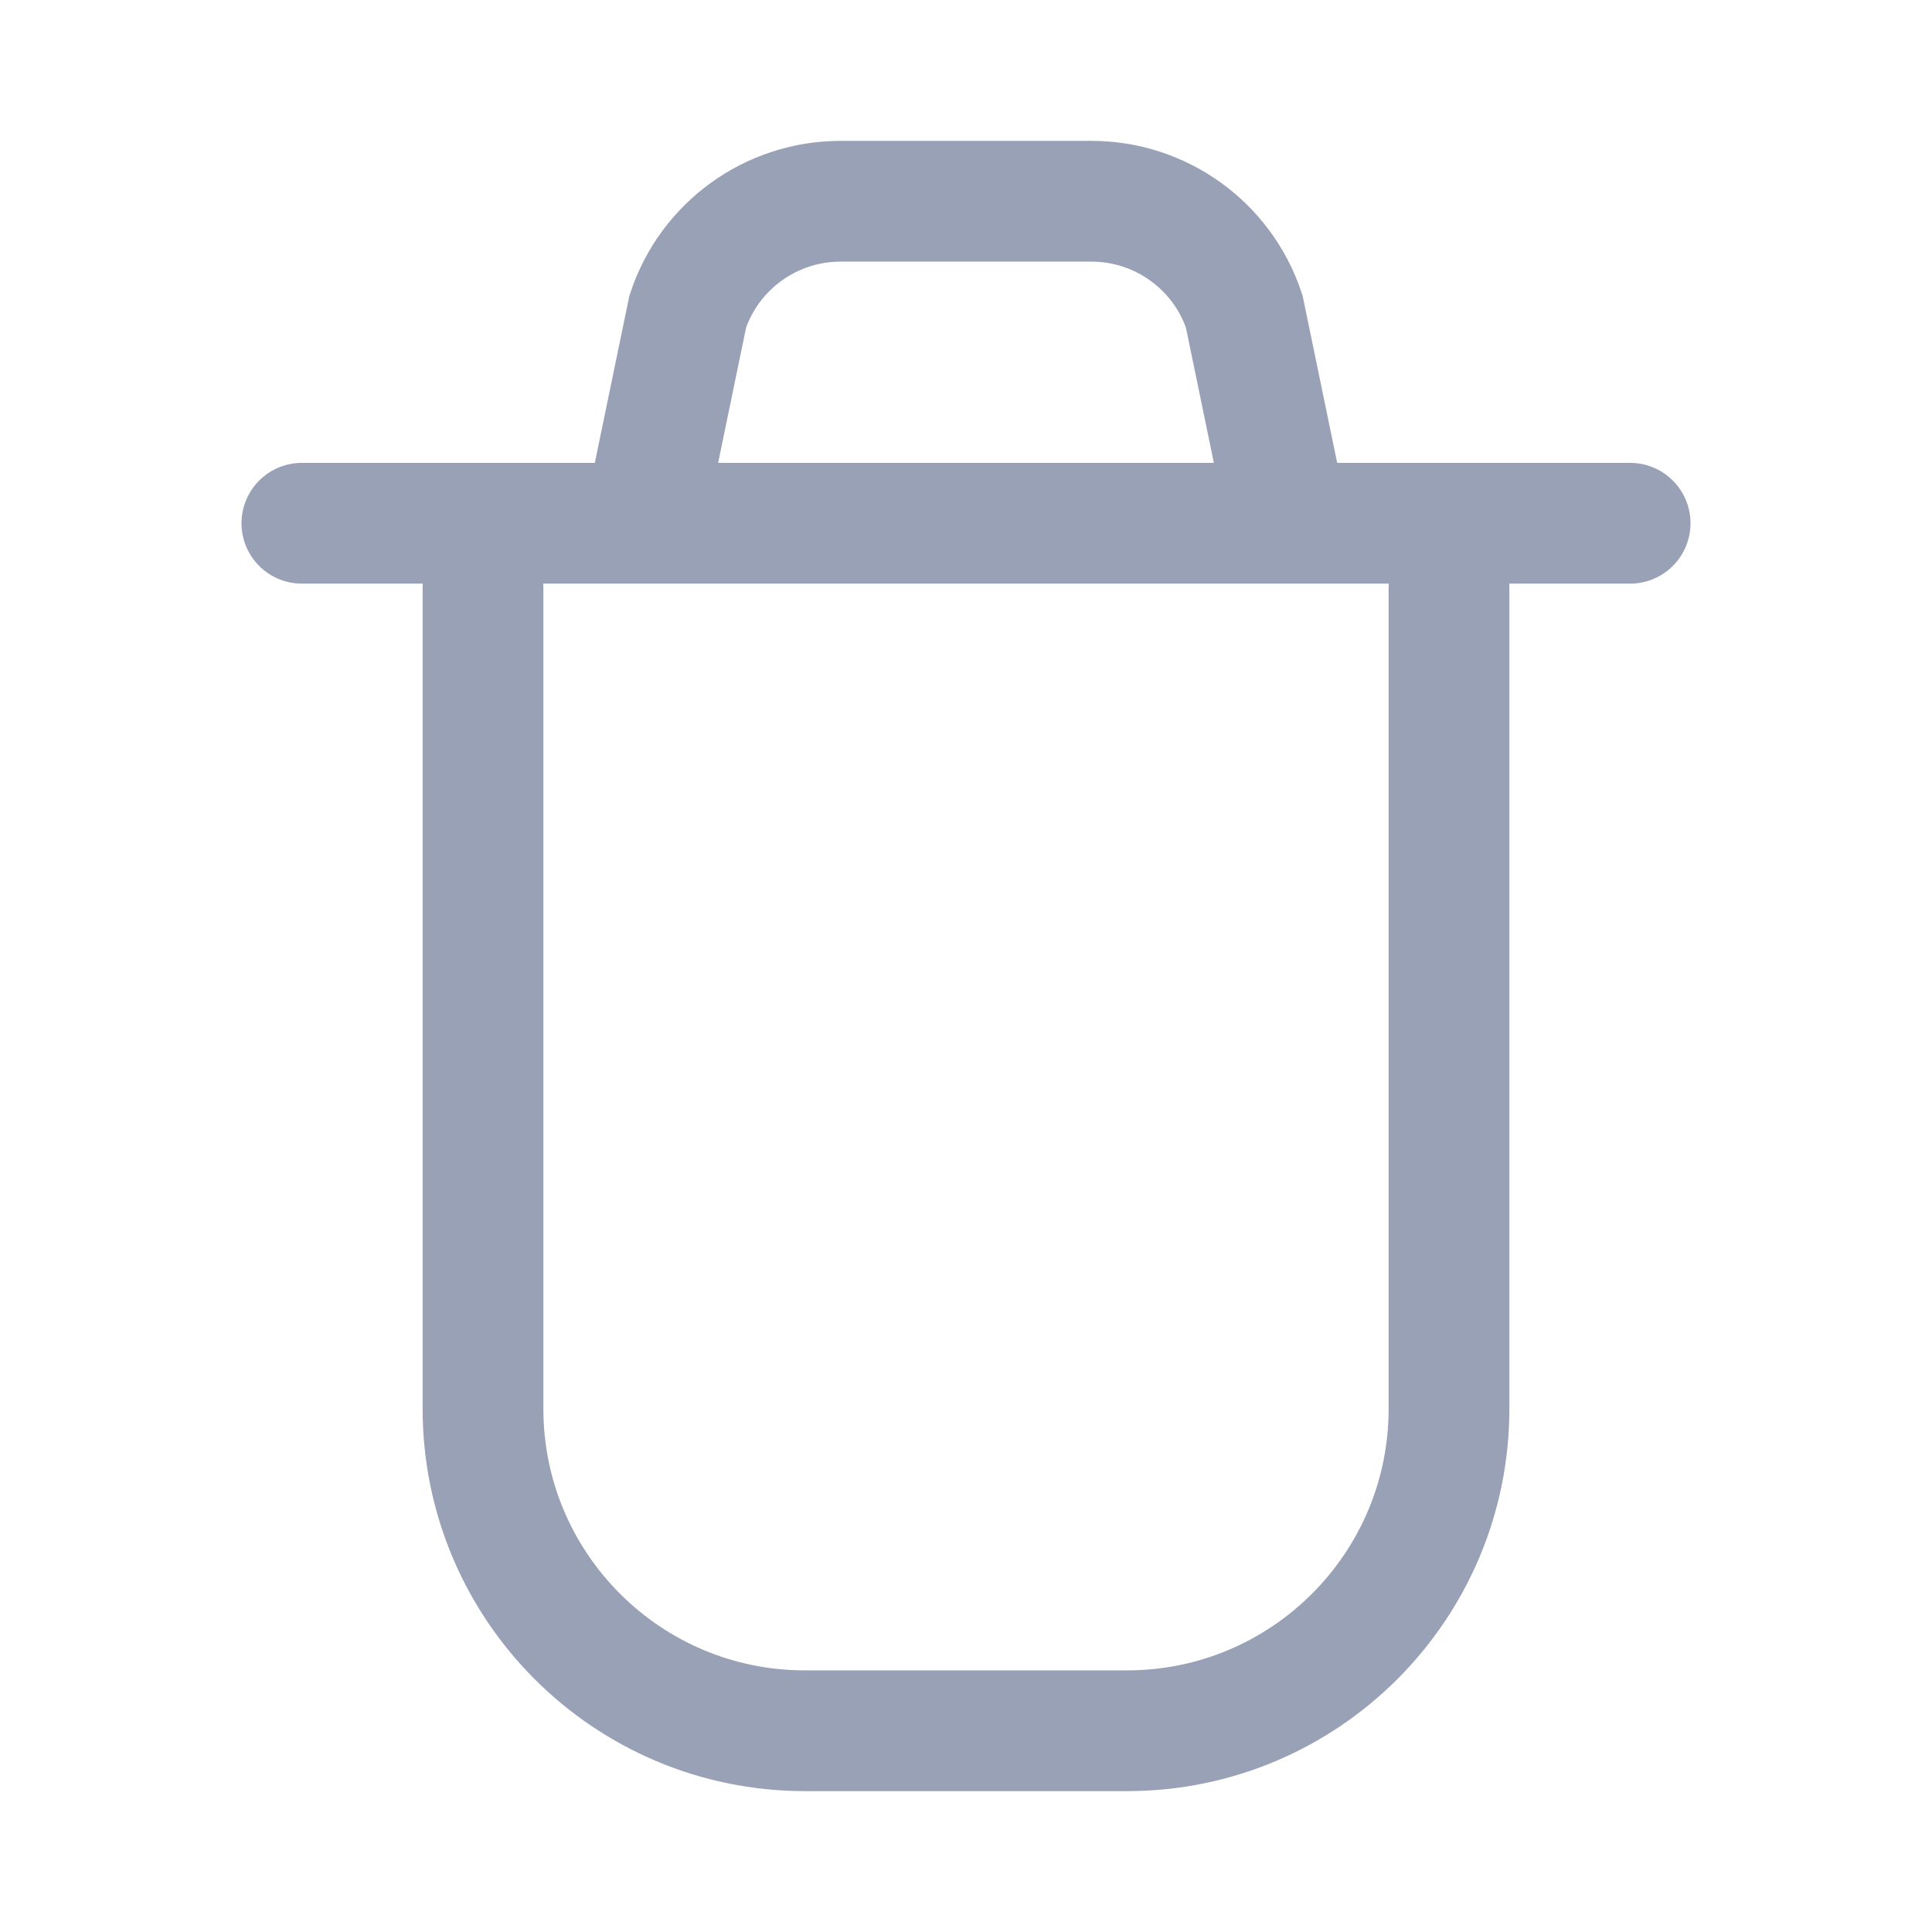
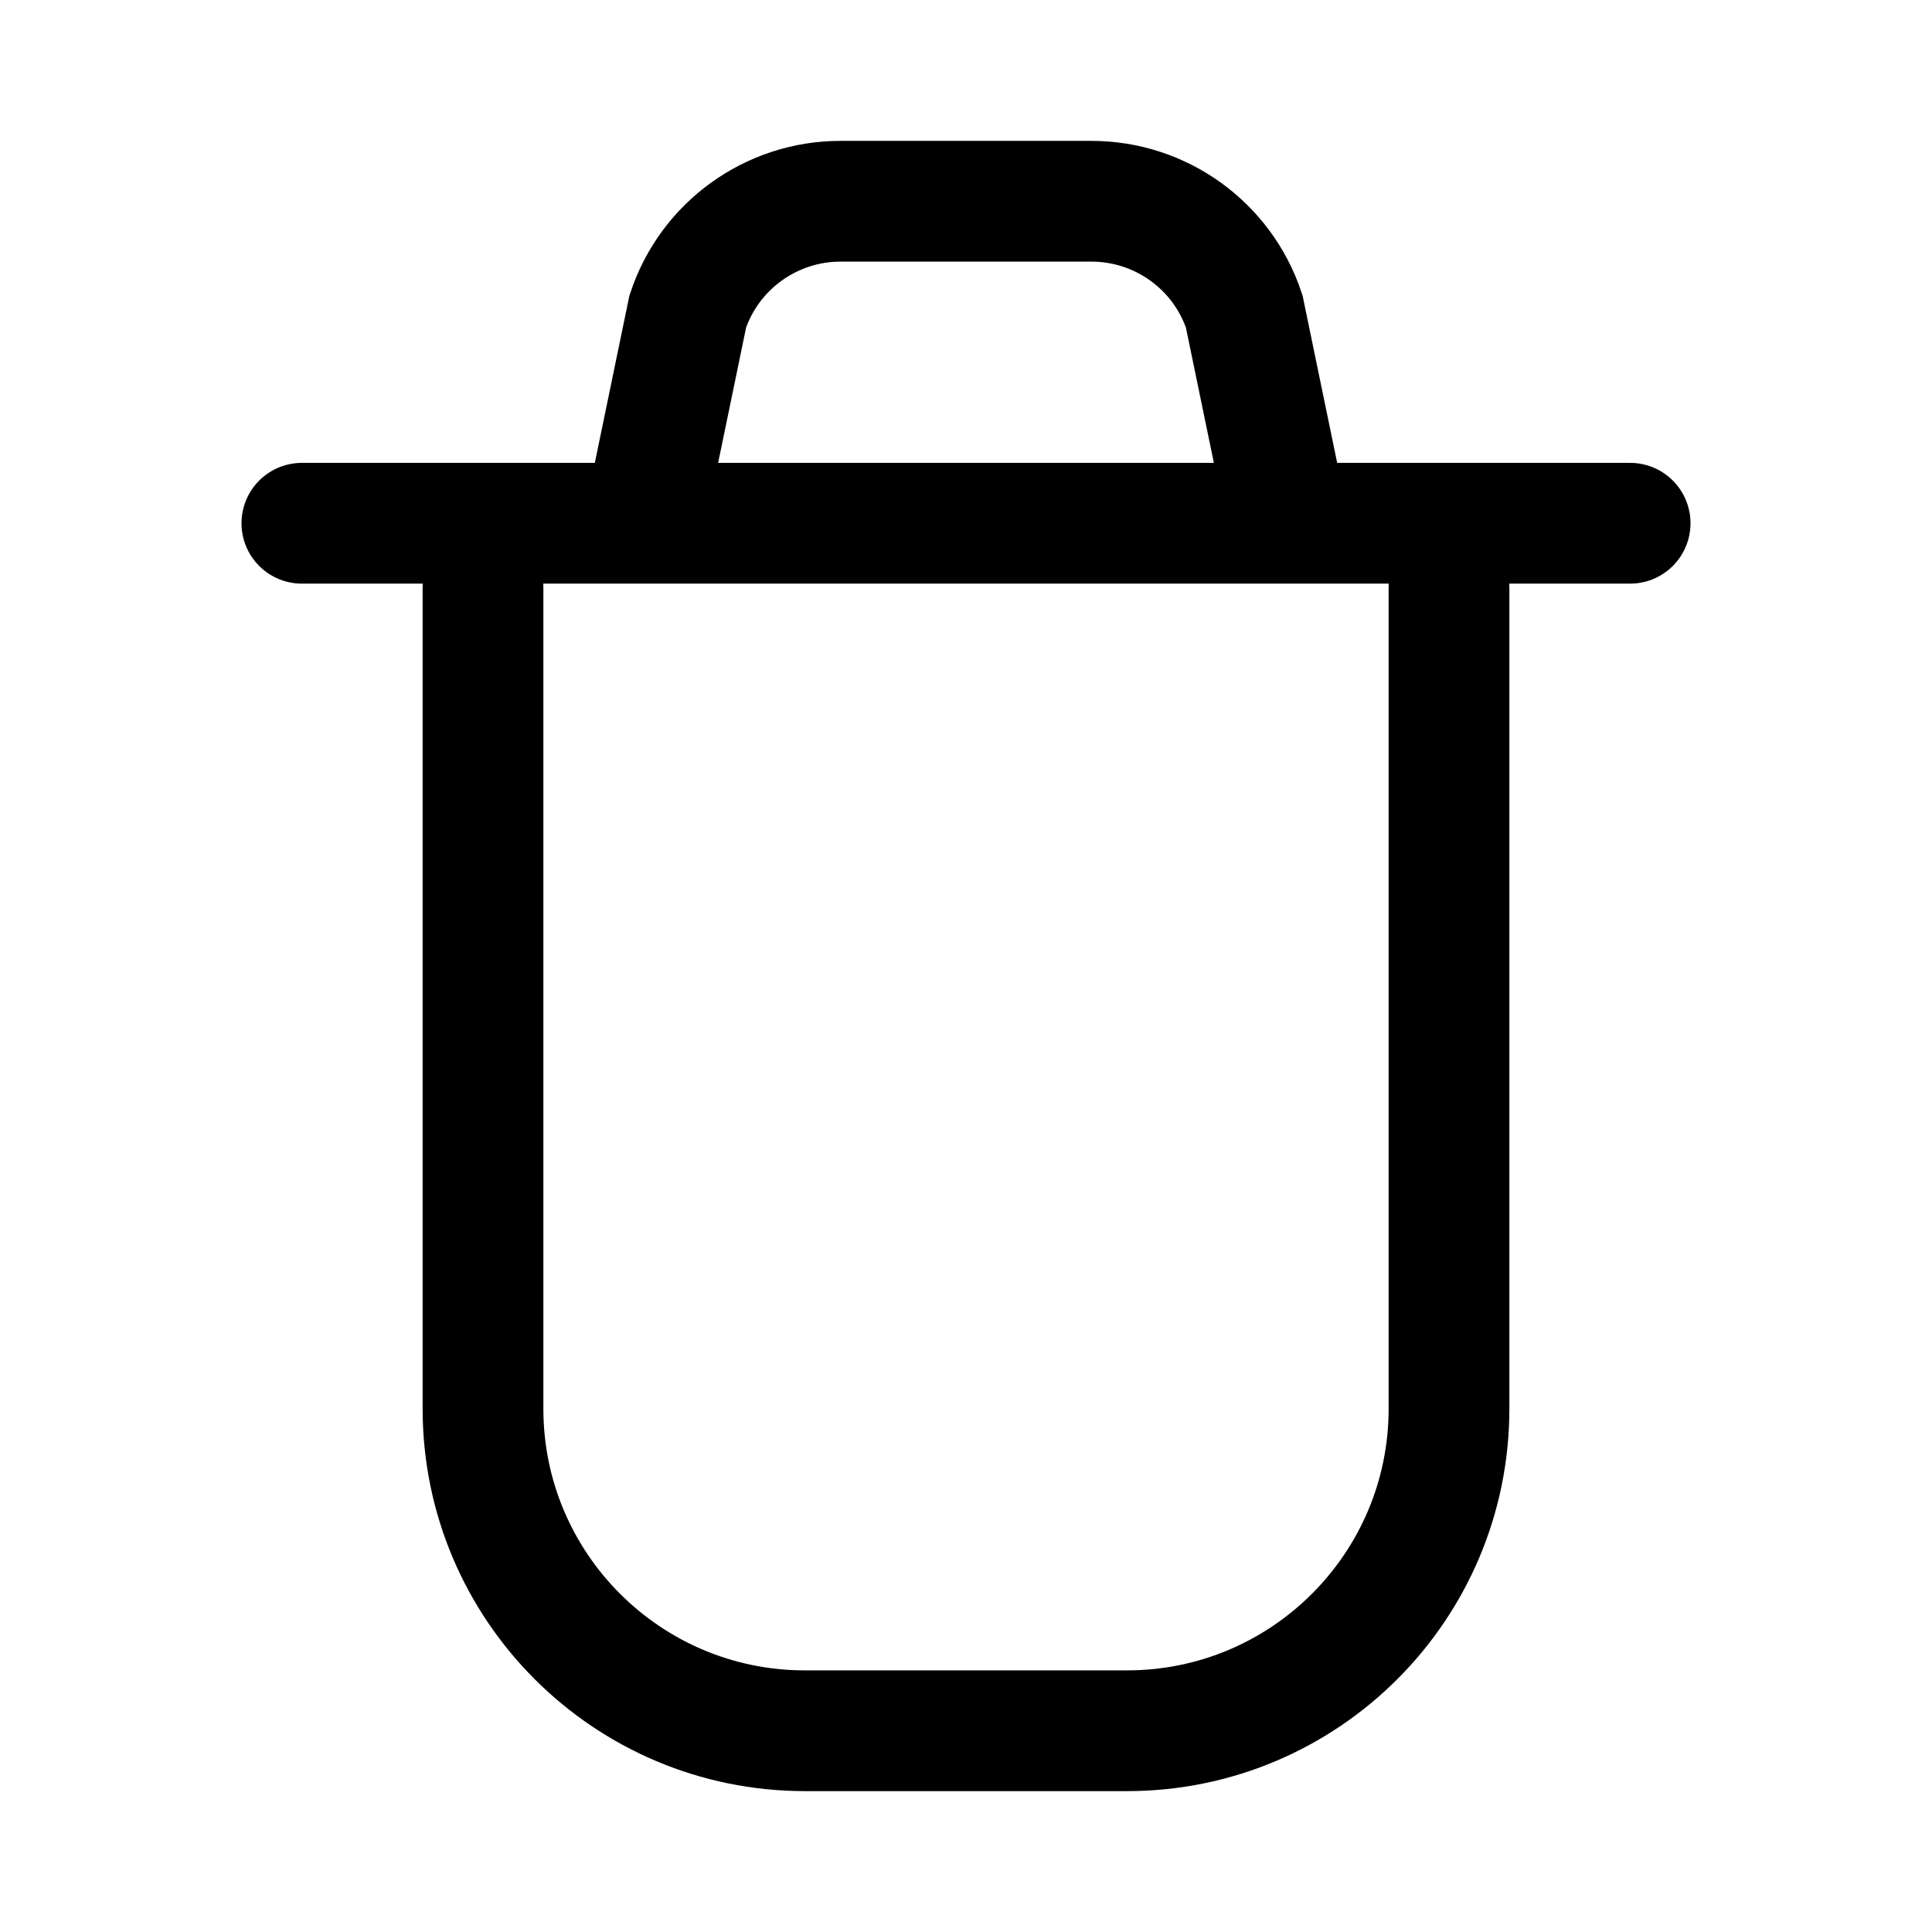
<svg xmlns="http://www.w3.org/2000/svg" width="24" height="24" viewBox="0 0 24 24" fill="none">
-   <path d="M16 6.5L15.456 3.868C15.184 3.051 14.419 2.5 13.559 2.5H10.441C9.581 2.5 8.816 3.051 8.544 3.868L8 6.5M6 7.3V8C6 8 6 10.055 6 11.082V17.5C6 19.709 7.791 21.5 10 21.5H14C16.209 21.5 18 19.709 18 17.5V11.082C18 10.055 18 8 18 8V7.3M3.75 6.5H20.25" stroke="#99A1B7" stroke-width="1.5" stroke-linecap="round" />
+   <path d="M16 6.5L15.456 3.868C15.184 3.051 14.419 2.5 13.559 2.5H10.441C9.581 2.5 8.816 3.051 8.544 3.868L8 6.5M6 7.3V8C6 8 6 10.055 6 11.082V17.5C6 19.709 7.791 21.5 10 21.5H14C16.209 21.5 18 19.709 18 17.5V11.082C18 10.055 18 8 18 8V7.3M3.75 6.5H20.25" stroke="currentColor" stroke-width="1.5" stroke-linecap="round" />
</svg>
